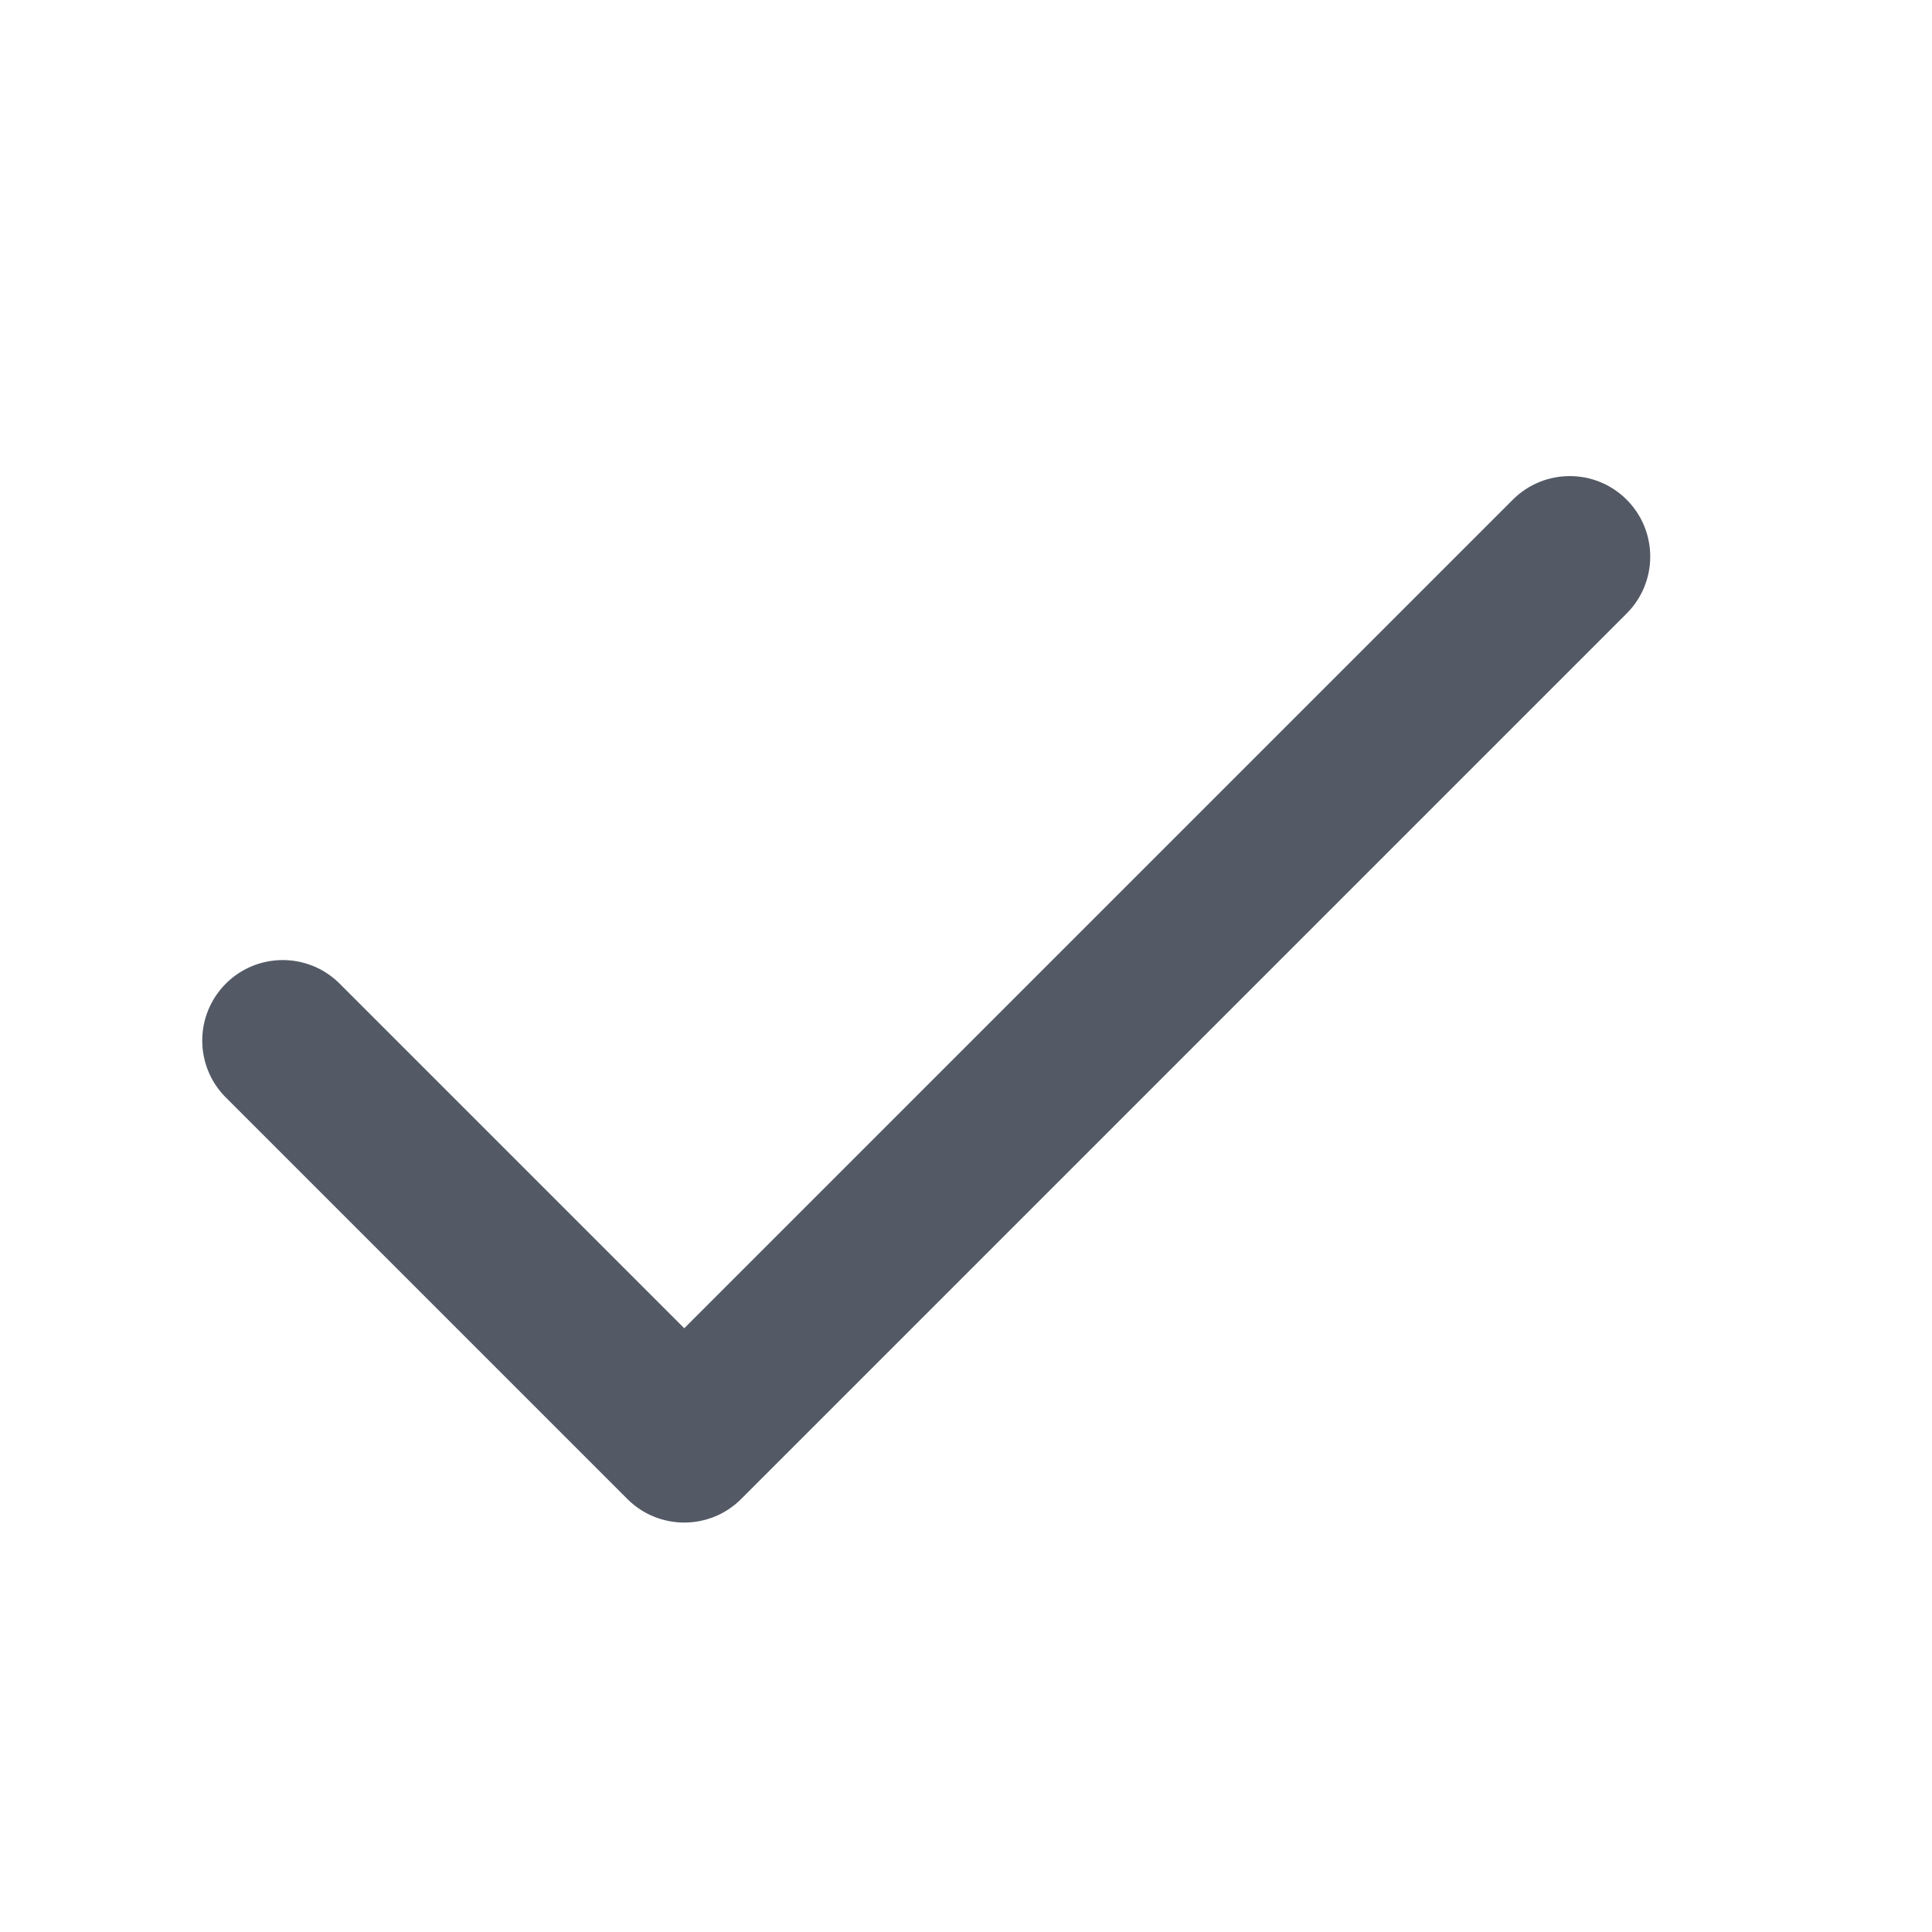
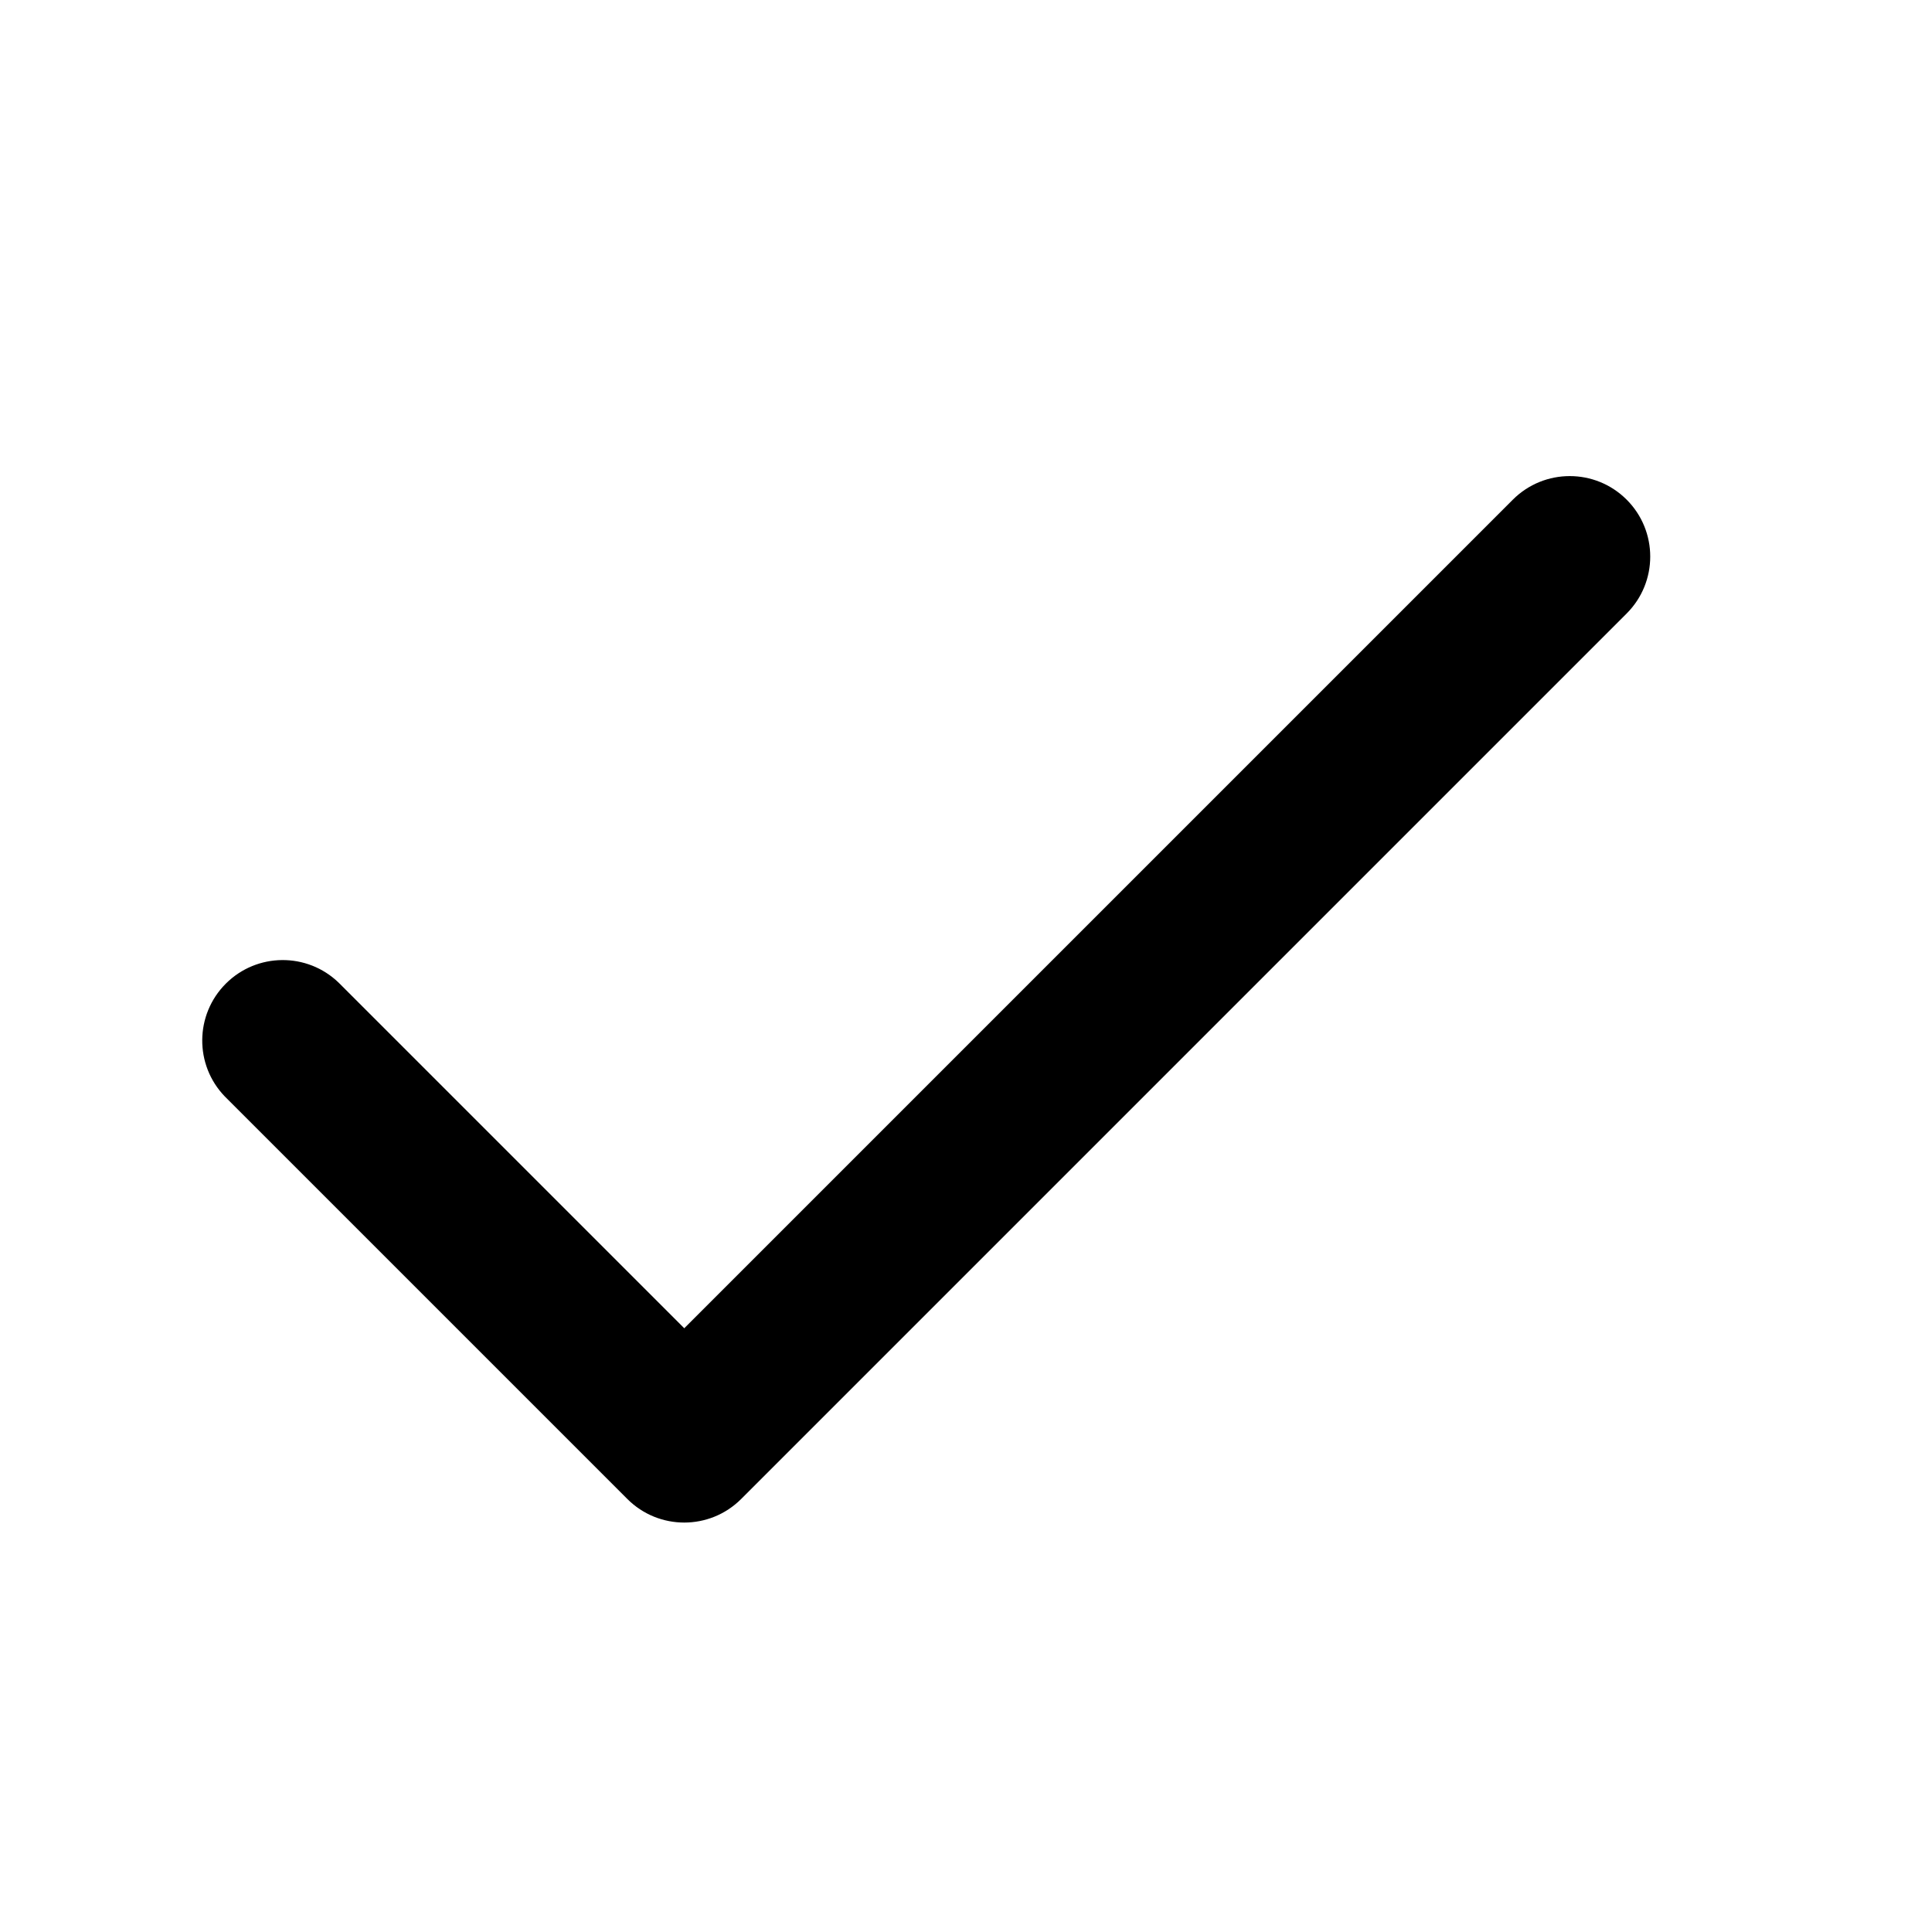
<svg xmlns="http://www.w3.org/2000/svg" viewBox="0 0 24 24">
-   <path fill="#535a66" d="M20.207 6.207a1 1 0 0 1 0 1.414l-11 11a1 1 0 0 1-1.414 0l-5-5a1 1 0 0 1 1.414-1.414L8.5 16.5l10.293-10.293a1 1 0 0 1 1.414 0z" />
+   <path fill="currentColor" d="M20.207 6.207a1 1 0 0 1 0 1.414l-11 11a1 1 0 0 1-1.414 0l-5-5a1 1 0 0 1 1.414-1.414L8.5 16.5l10.293-10.293a1 1 0 0 1 1.414 0z" />
</svg>
